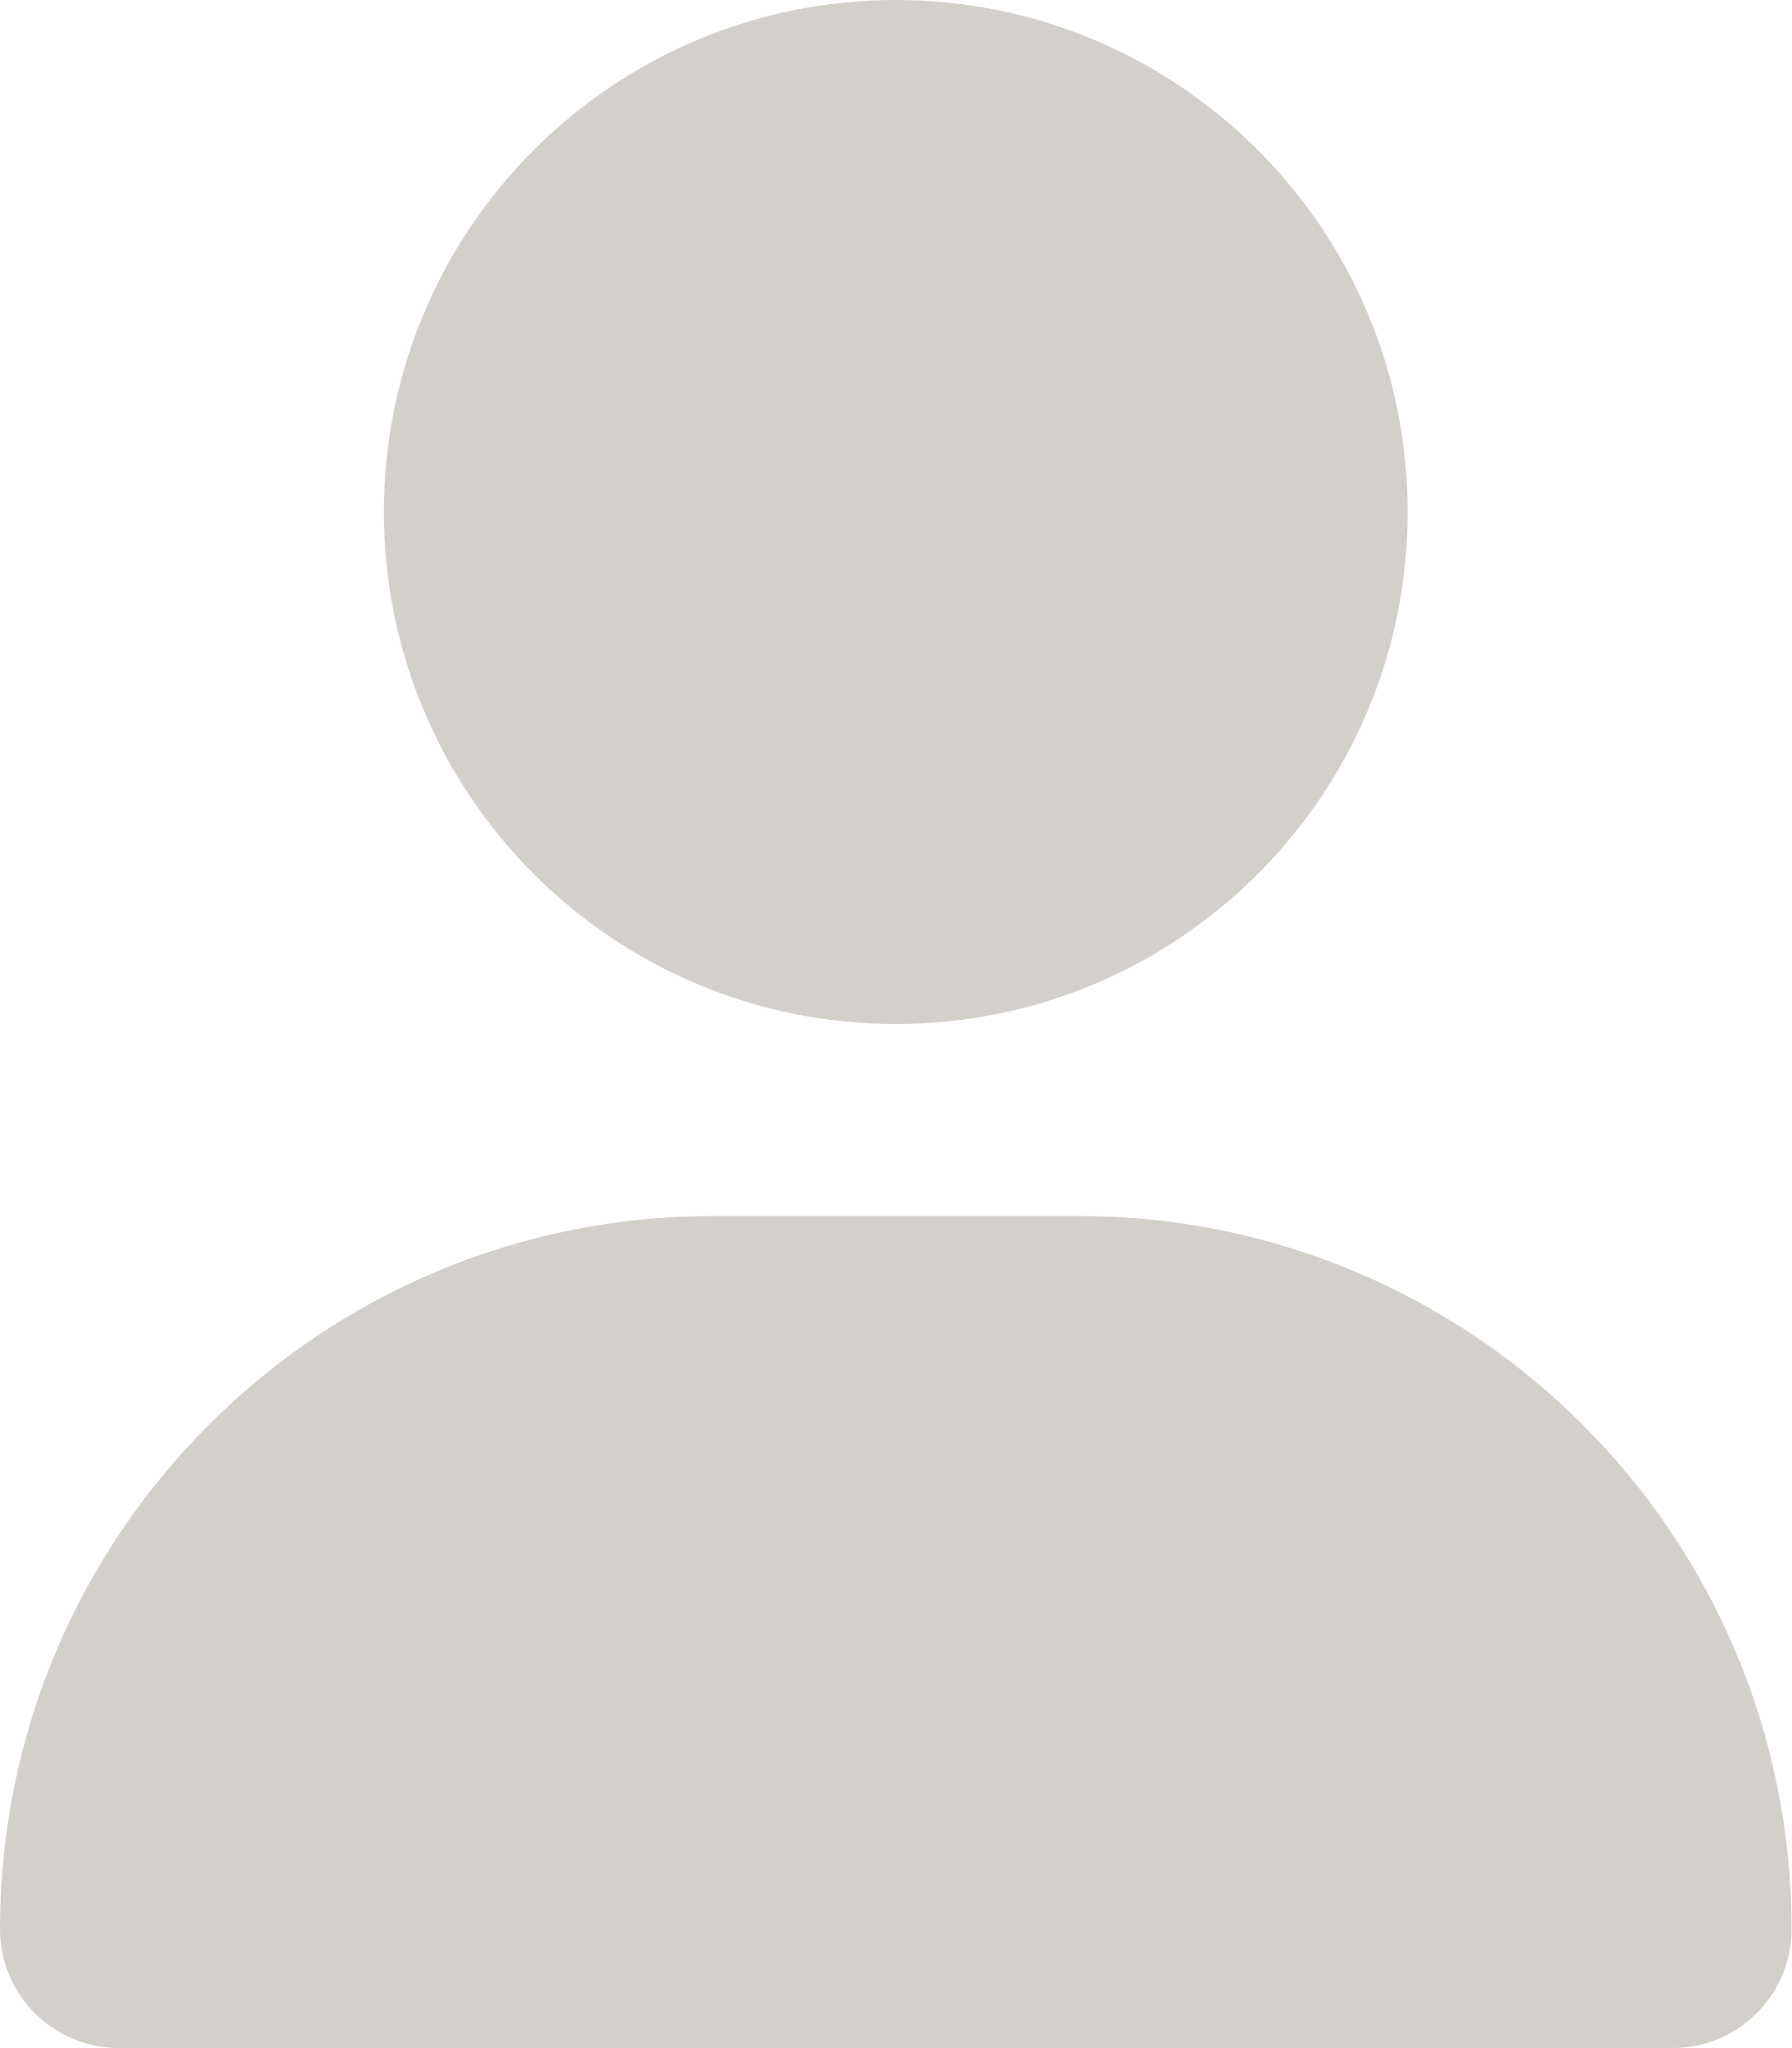
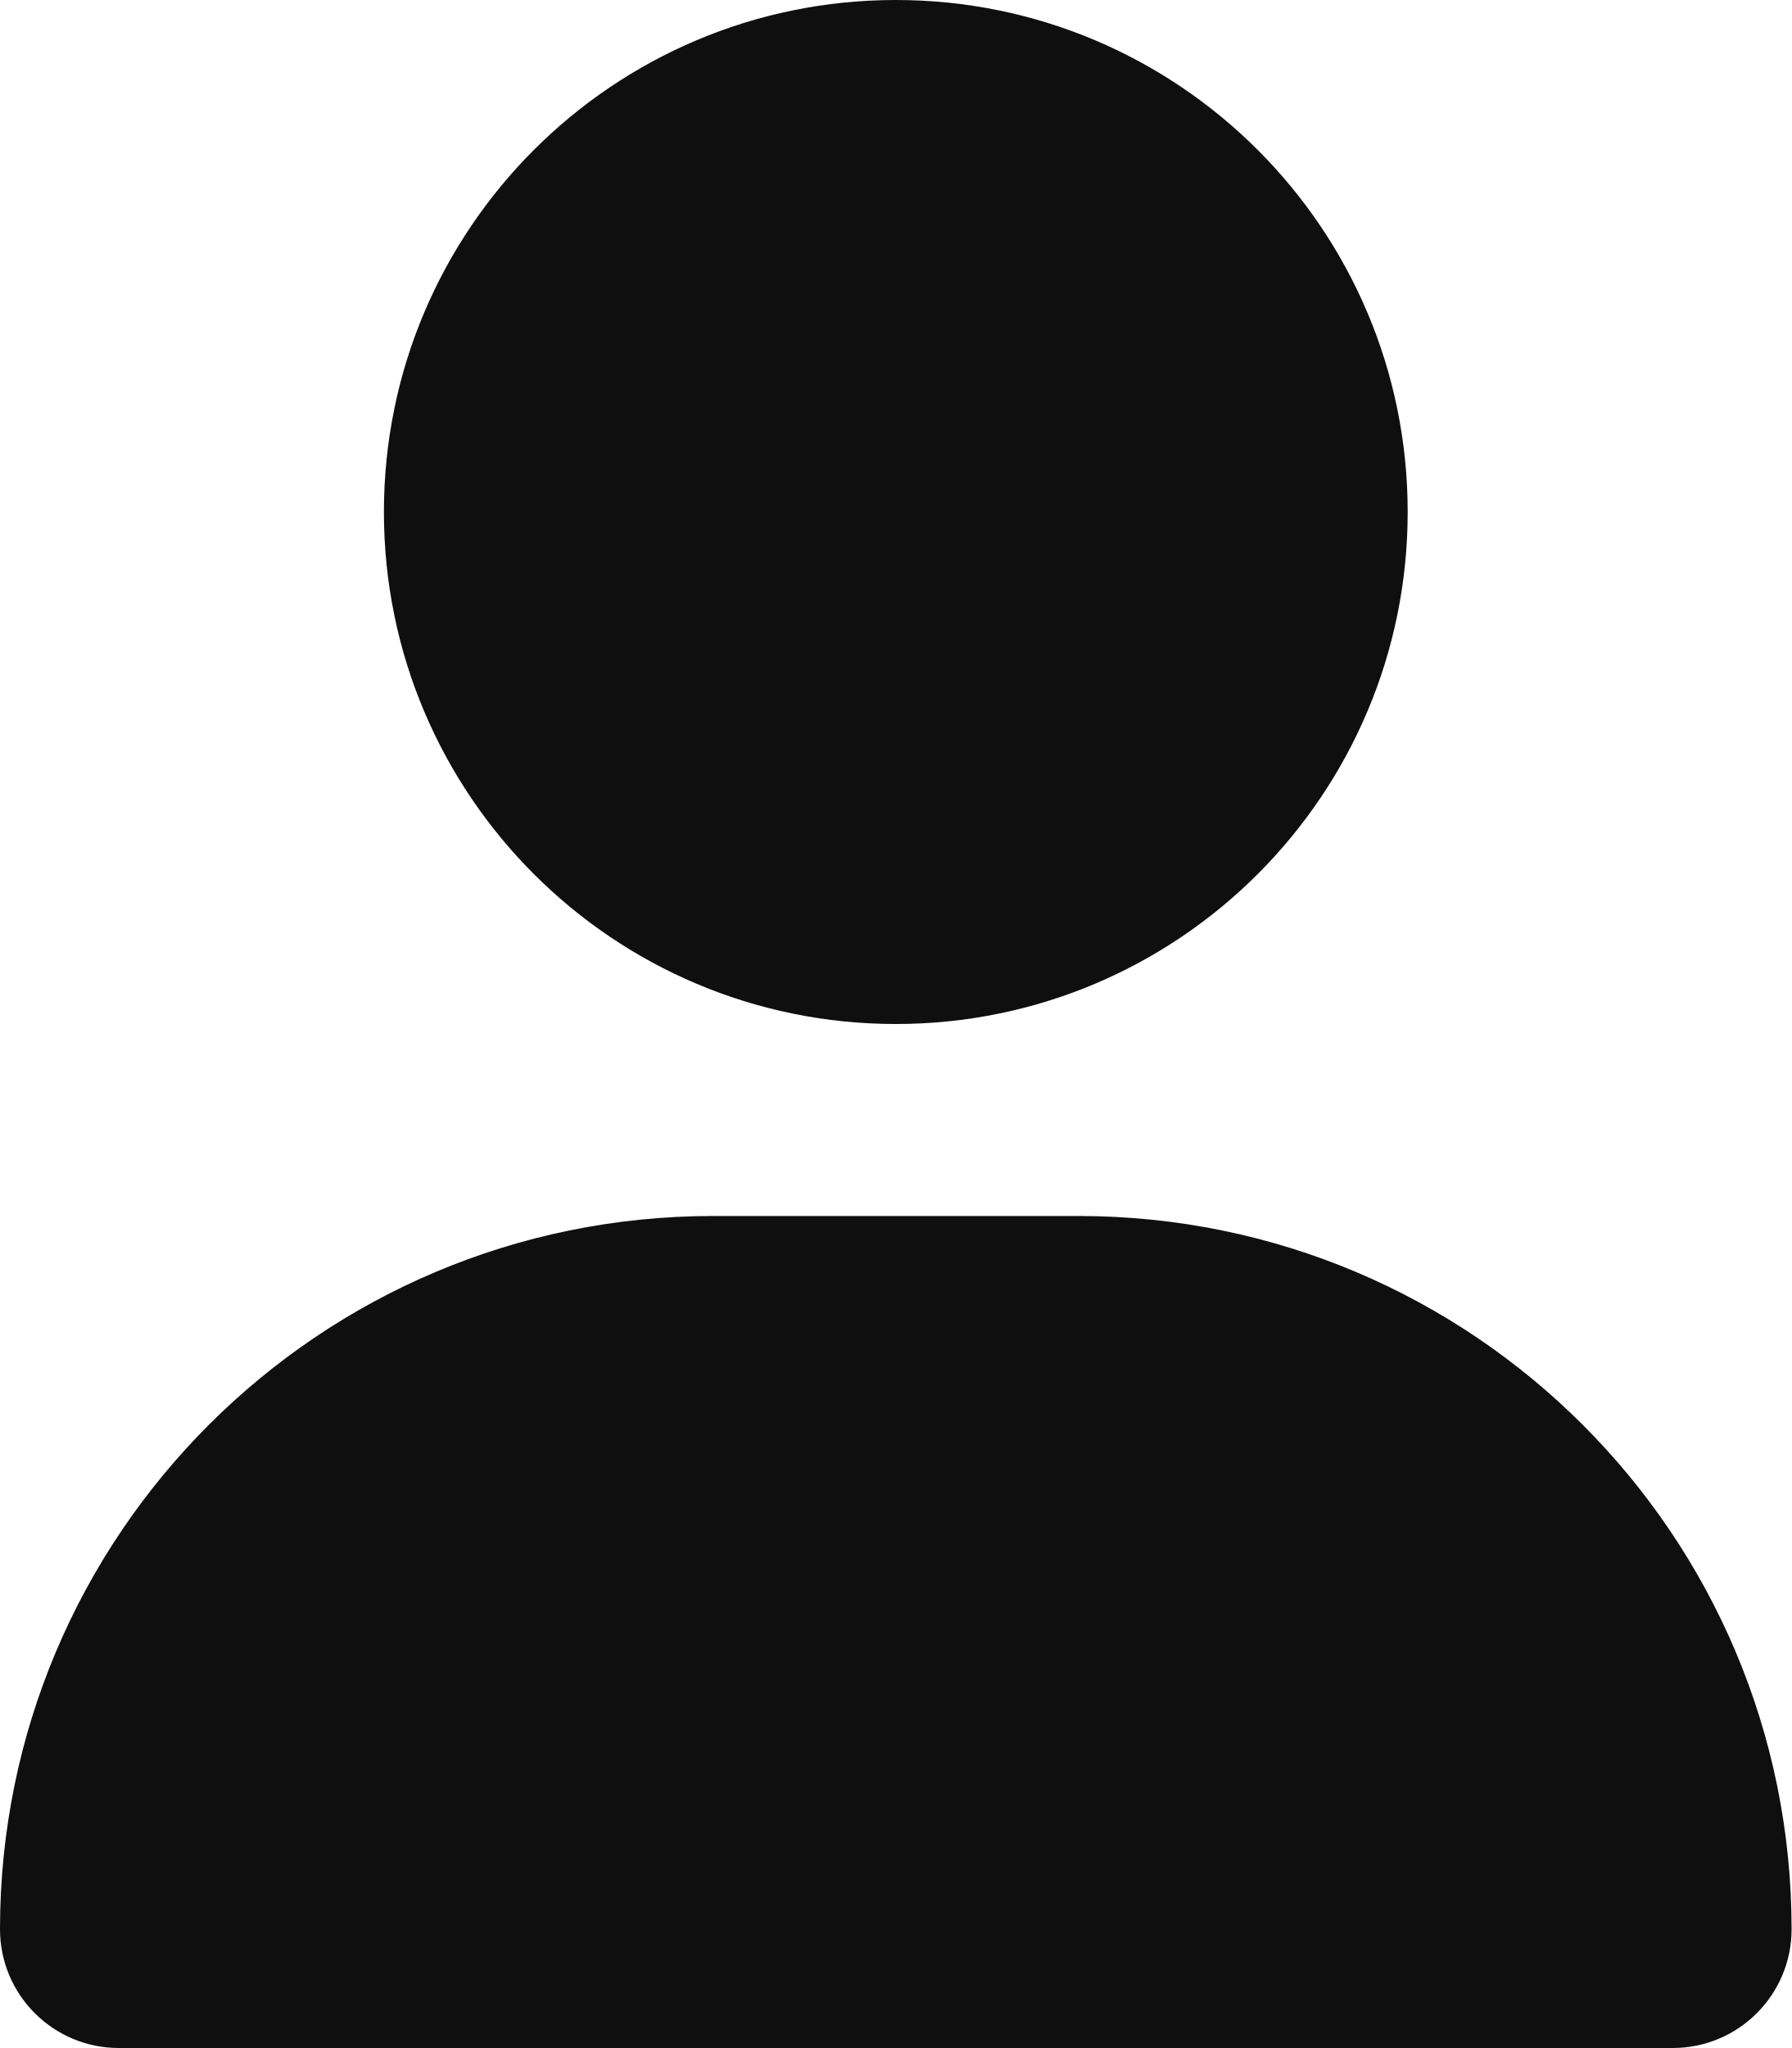
<svg xmlns="http://www.w3.org/2000/svg" height="16" width="14" viewBox="0 0 448 512">
-   <path fill="#d3d0cb" d="M224 256A128 128 0 1 0 224 0a128 128 0 1 0 0 256zm-45.7 48C79.8 304 0 383.8 0 482.3C0 498.7 13.3 512 29.7 512H418.3c16.4 0 29.7-13.3 29.7-29.7C448 383.8 368.2 304 269.7 304H178.3z" />
+   <path fill="#0F0F0F" d="M224 256A128 128 0 1 0 224 0a128 128 0 1 0 0 256zm-45.7 48C79.8 304 0 383.8 0 482.3C0 498.7 13.3 512 29.7 512H418.3c16.4 0 29.7-13.3 29.7-29.7C448 383.8 368.2 304 269.7 304H178.3z" />
</svg>
